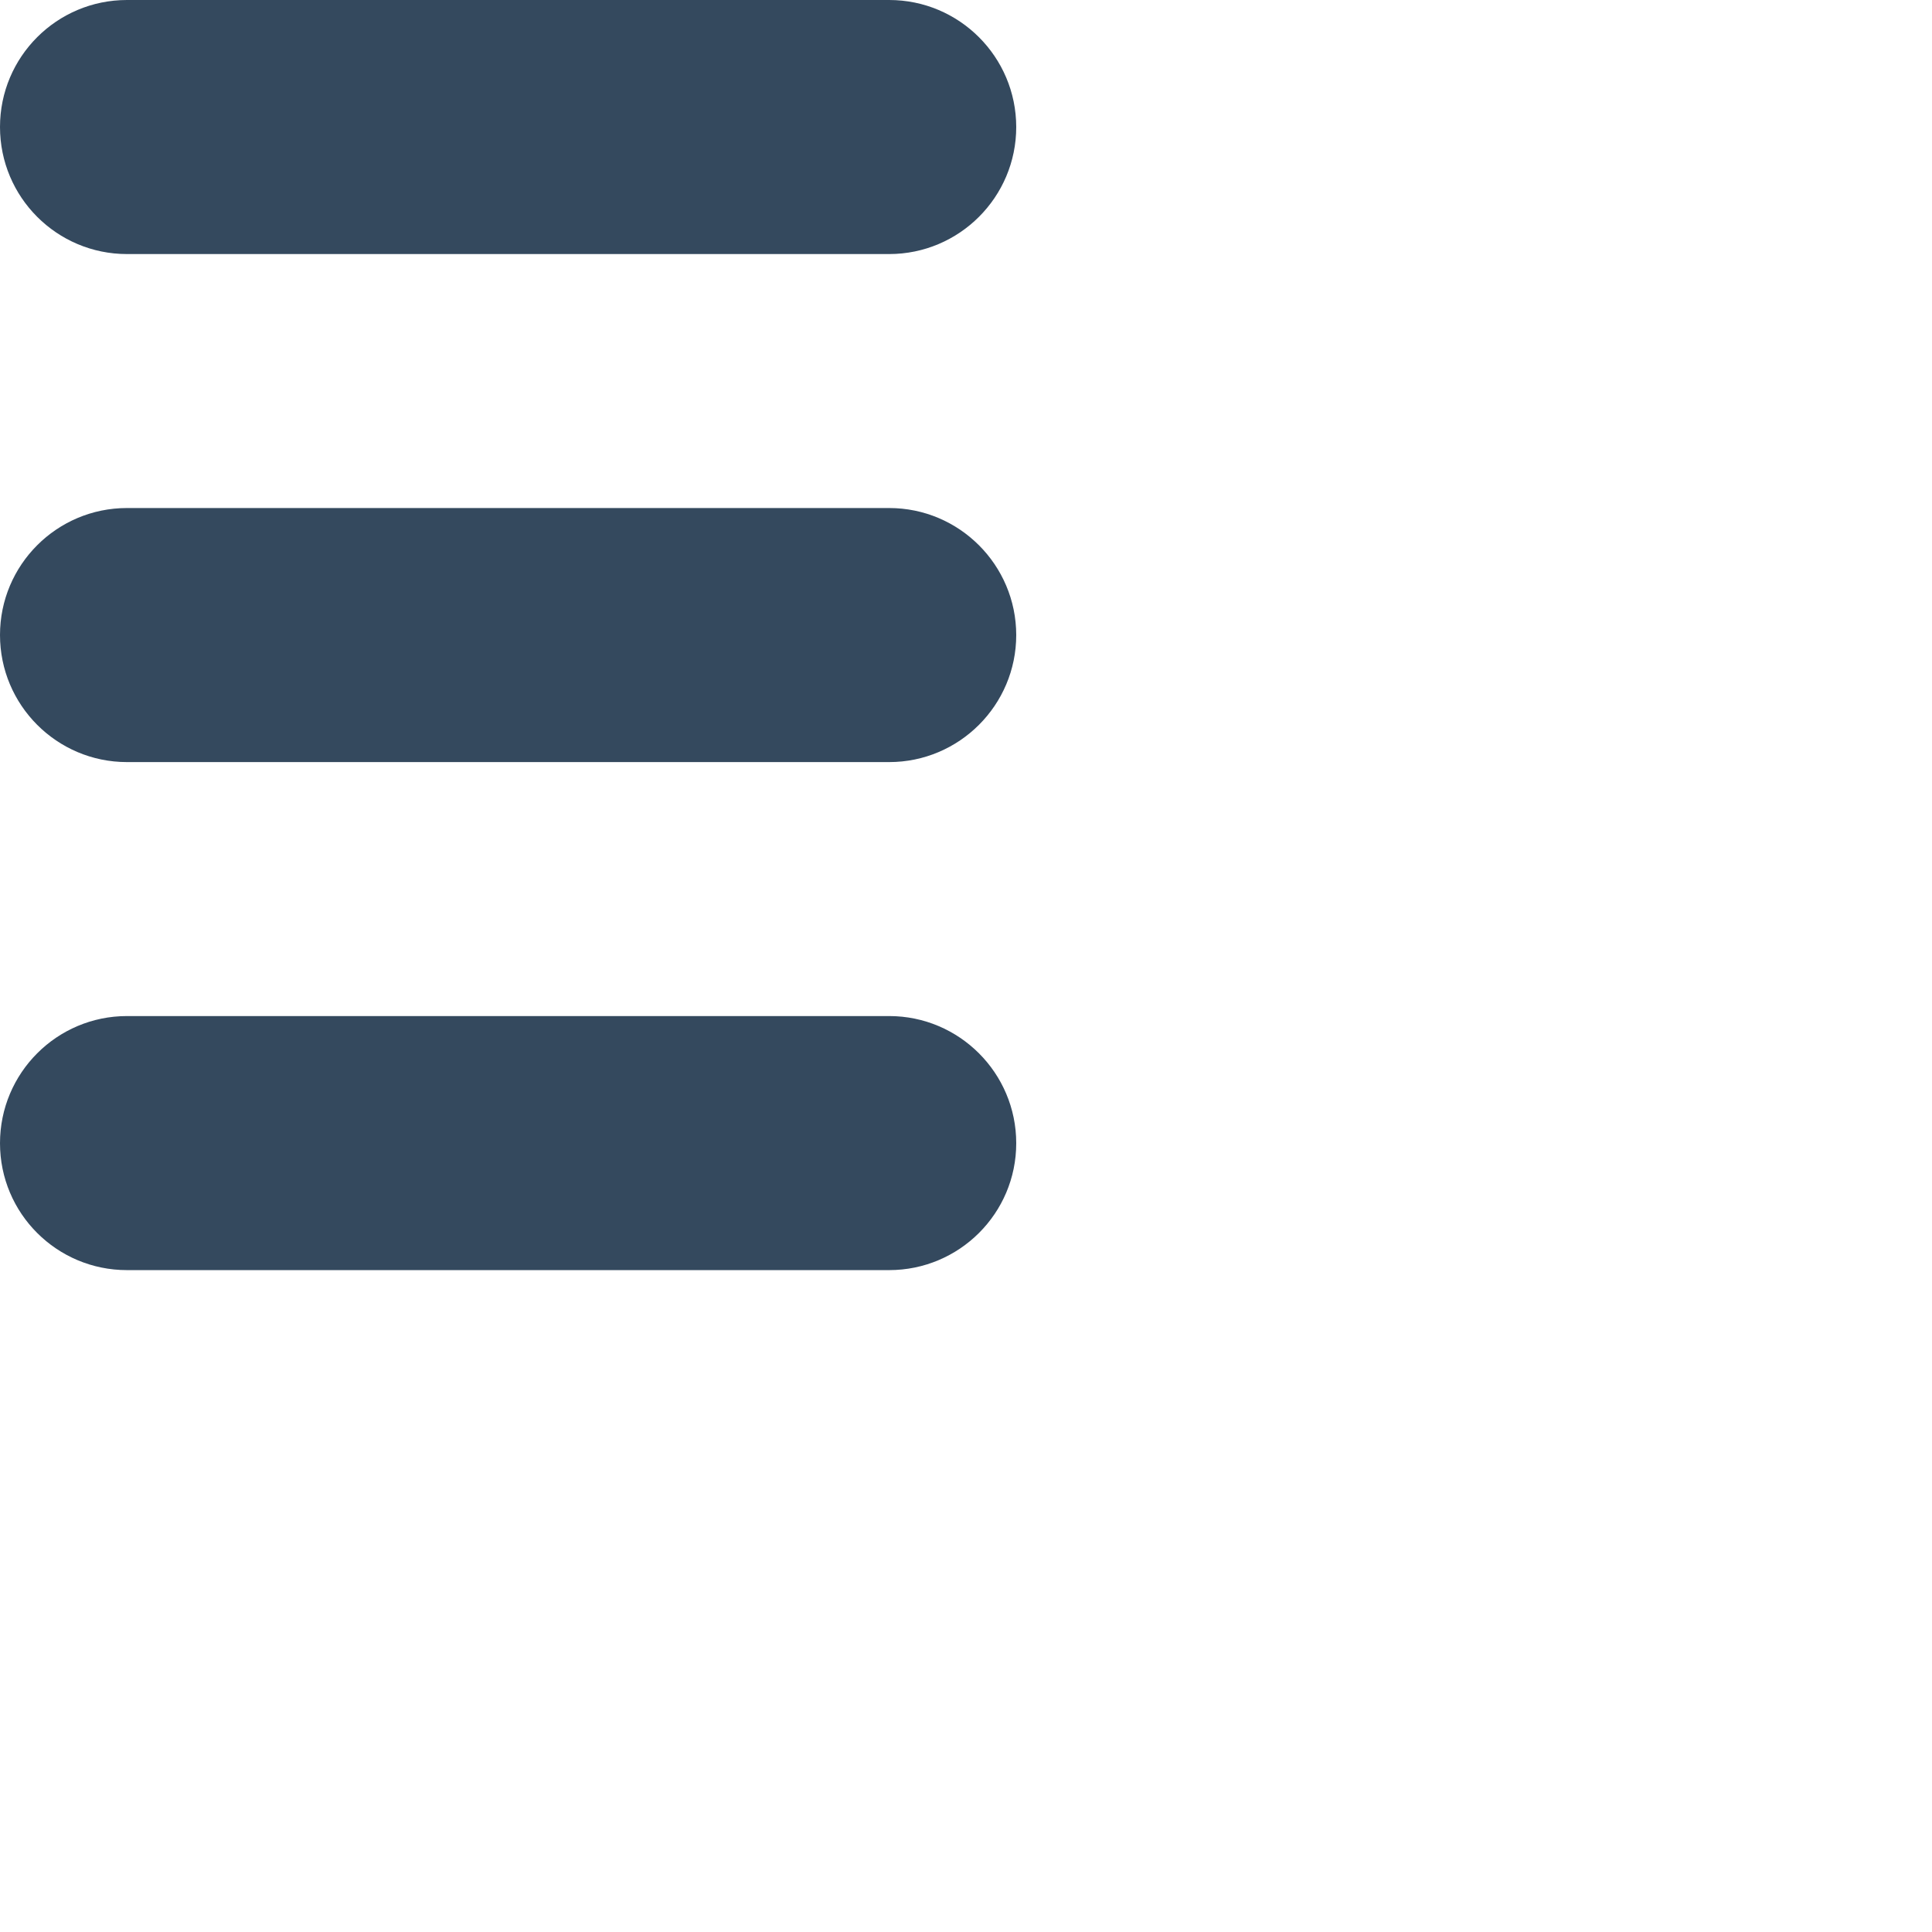
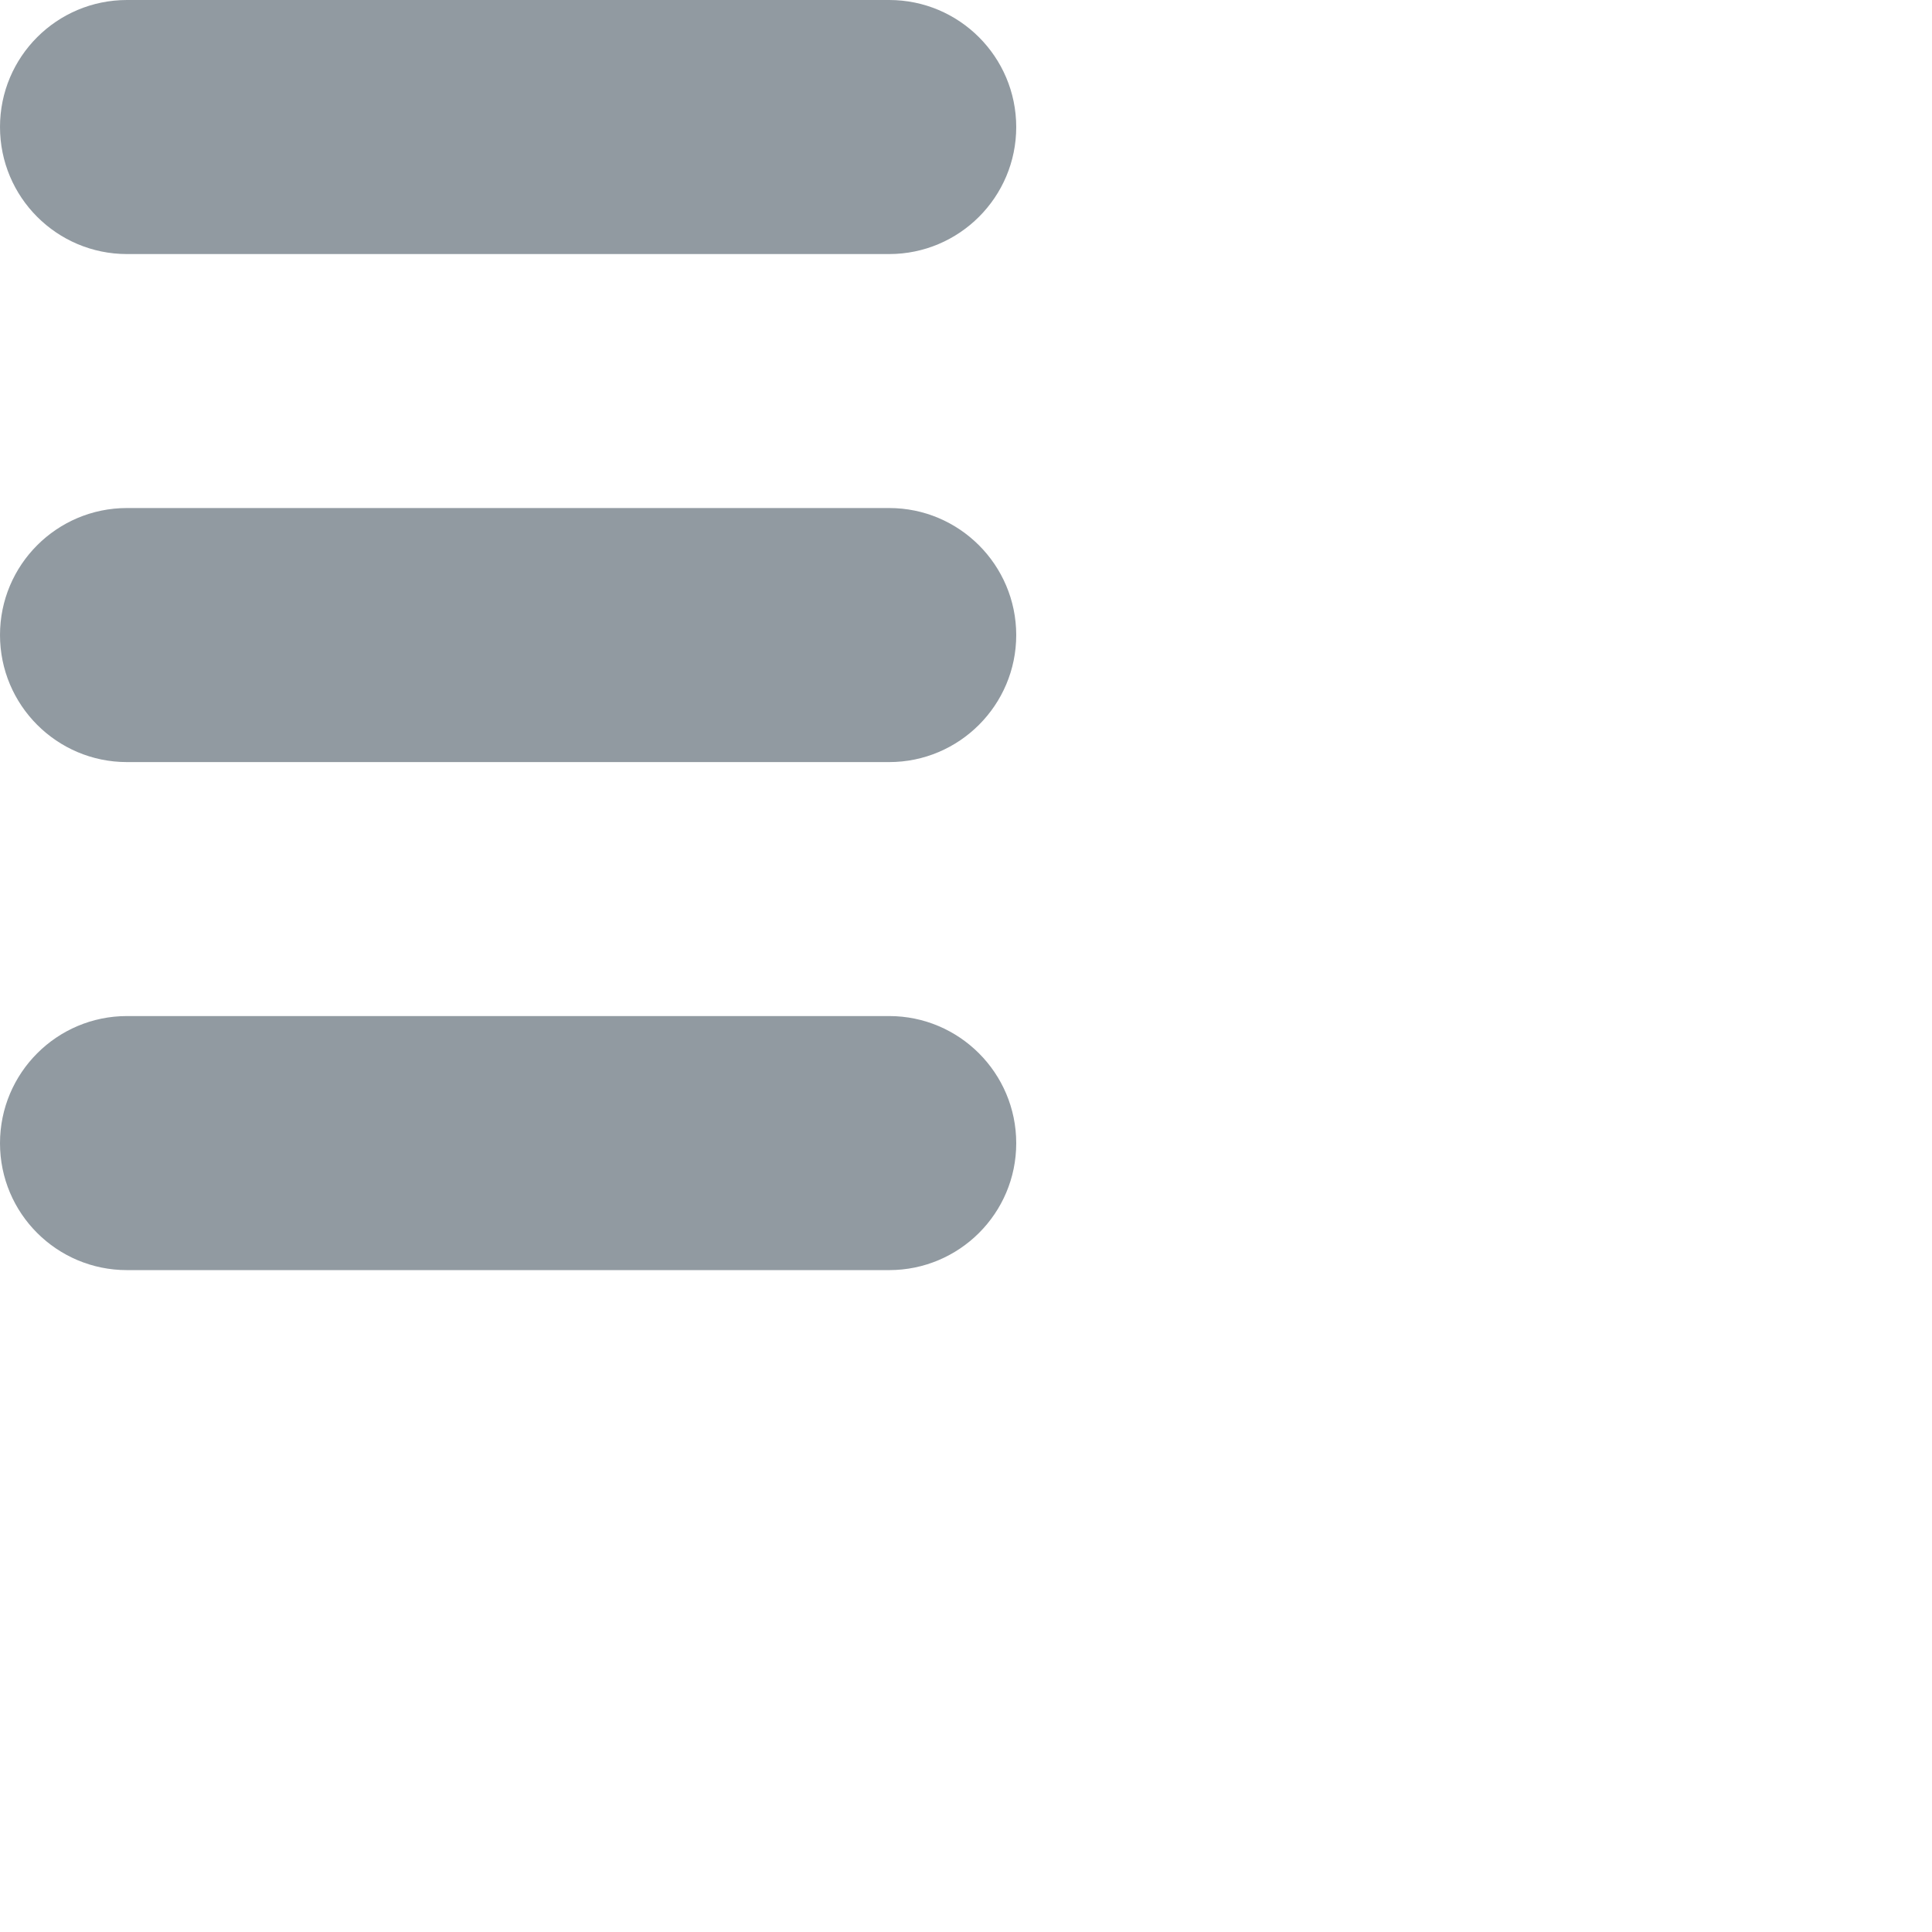
<svg xmlns="http://www.w3.org/2000/svg" version="1.1" id="Layer_1" x="0px" y="0px" width="22px" height="22px" viewBox="0 0 22 22" enable-background="new 0 0 22 22" xml:space="preserve">
  <g>
    <g>
-       <path fill="#34495E" d="M10.125,5.785H1.446C0.647,5.785,0,6.433,0,7.231c0,0.798,0.647,1.447,1.446,1.447h8.679    c0.798,0,1.447-0.649,1.447-1.447C11.571,6.433,10.923,5.785,10.125,5.785z" />
-       <path fill="#34495E" d="M10.125,11.57H1.446C0.647,11.57,0,12.219,0,13.018s0.647,1.445,1.446,1.445h8.679    c0.798,0,1.447-0.646,1.447-1.445S10.923,11.57,10.125,11.57z" />
-       <path fill="#34495E" d="M10.125,0H1.446C0.647,0,0,0.647,0,1.446c0,0.799,0.647,1.447,1.446,1.447h8.679    c0.798,0,1.447-0.648,1.447-1.447C11.571,0.647,10.923,0,10.125,0z" />
+       <path fill="#919AA1" d="M10.125,5.785H1.446C0.647,5.785,0,6.433,0,7.231c0,0.798,0.647,1.447,1.446,1.447h8.679    c0.798,0,1.447-0.649,1.447-1.447C11.571,6.433,10.923,5.785,10.125,5.785z" />
+       <path fill="#919AA1" d="M10.125,11.57H1.446C0.647,11.57,0,12.219,0,13.018s0.647,1.445,1.446,1.445h8.679    c0.798,0,1.447-0.646,1.447-1.445S10.923,11.57,10.125,11.57z" />
+       <path fill="#919AA1" d="M10.125,0H1.446C0.647,0,0,0.647,0,1.446c0,0.799,0.647,1.447,1.446,1.447h8.679    c0.798,0,1.447-0.648,1.447-1.447C11.571,0.647,10.923,0,10.125,0z" />
    </g>
  </g>
</svg>
